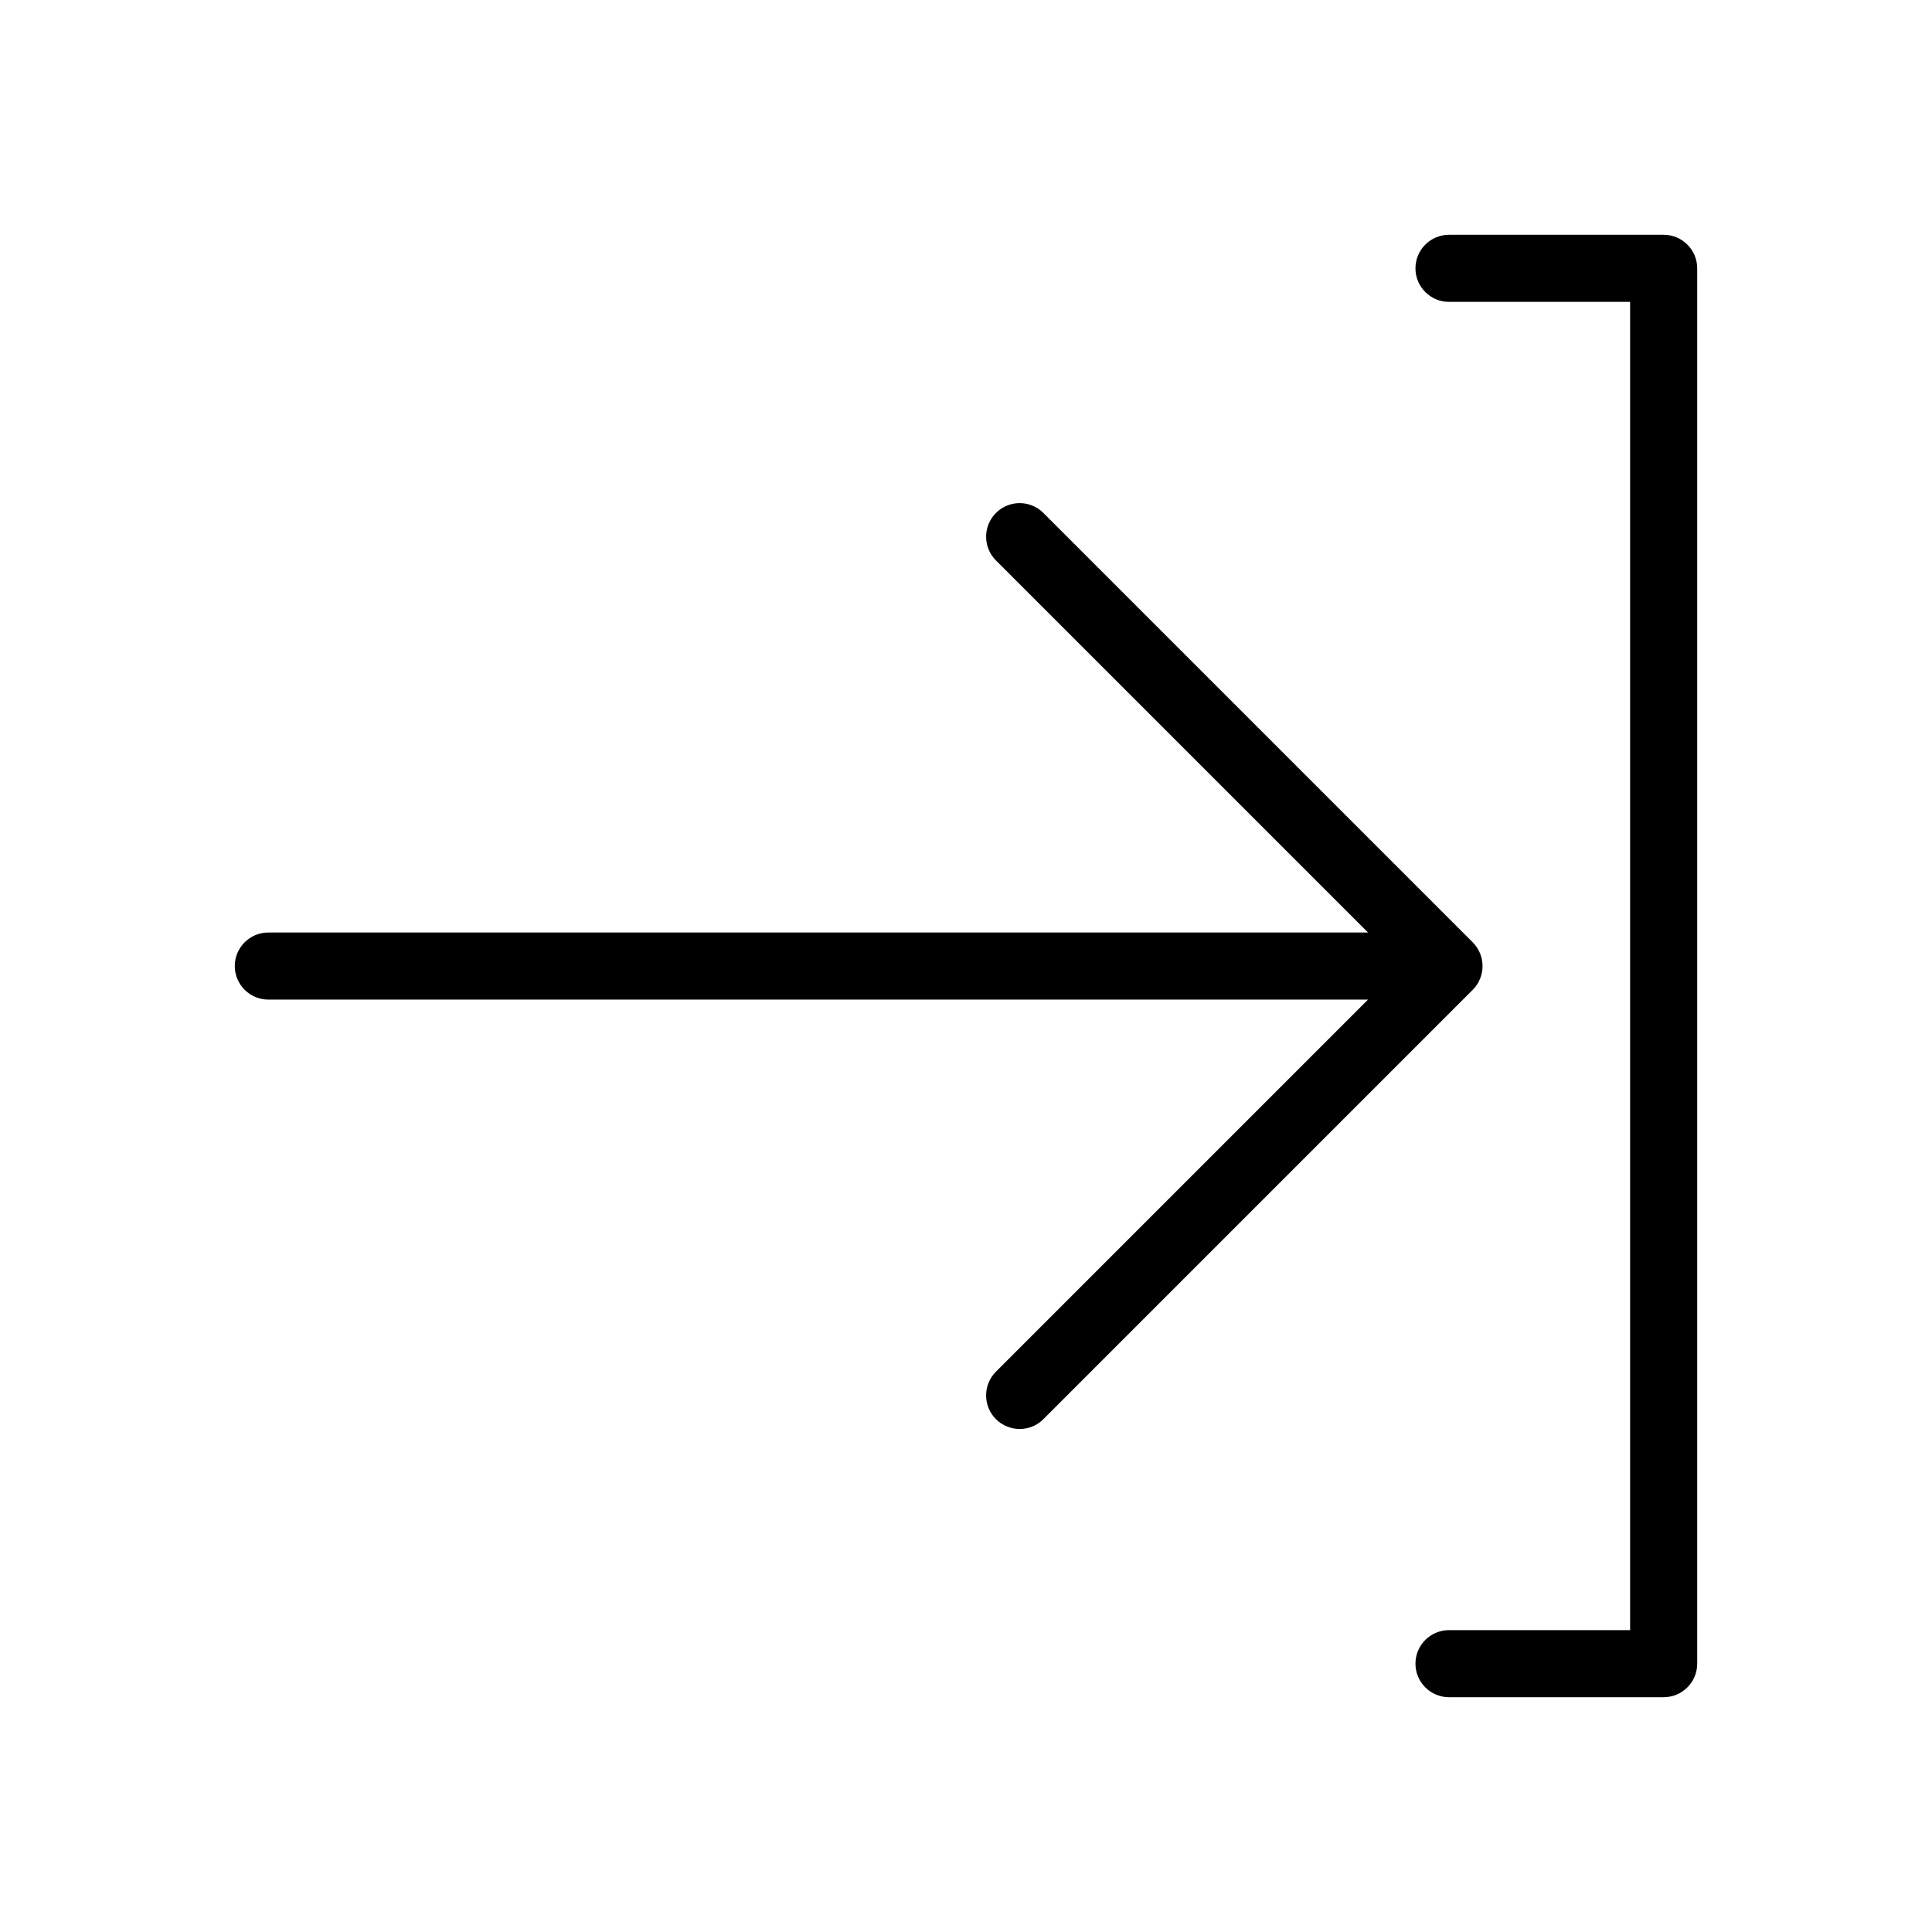
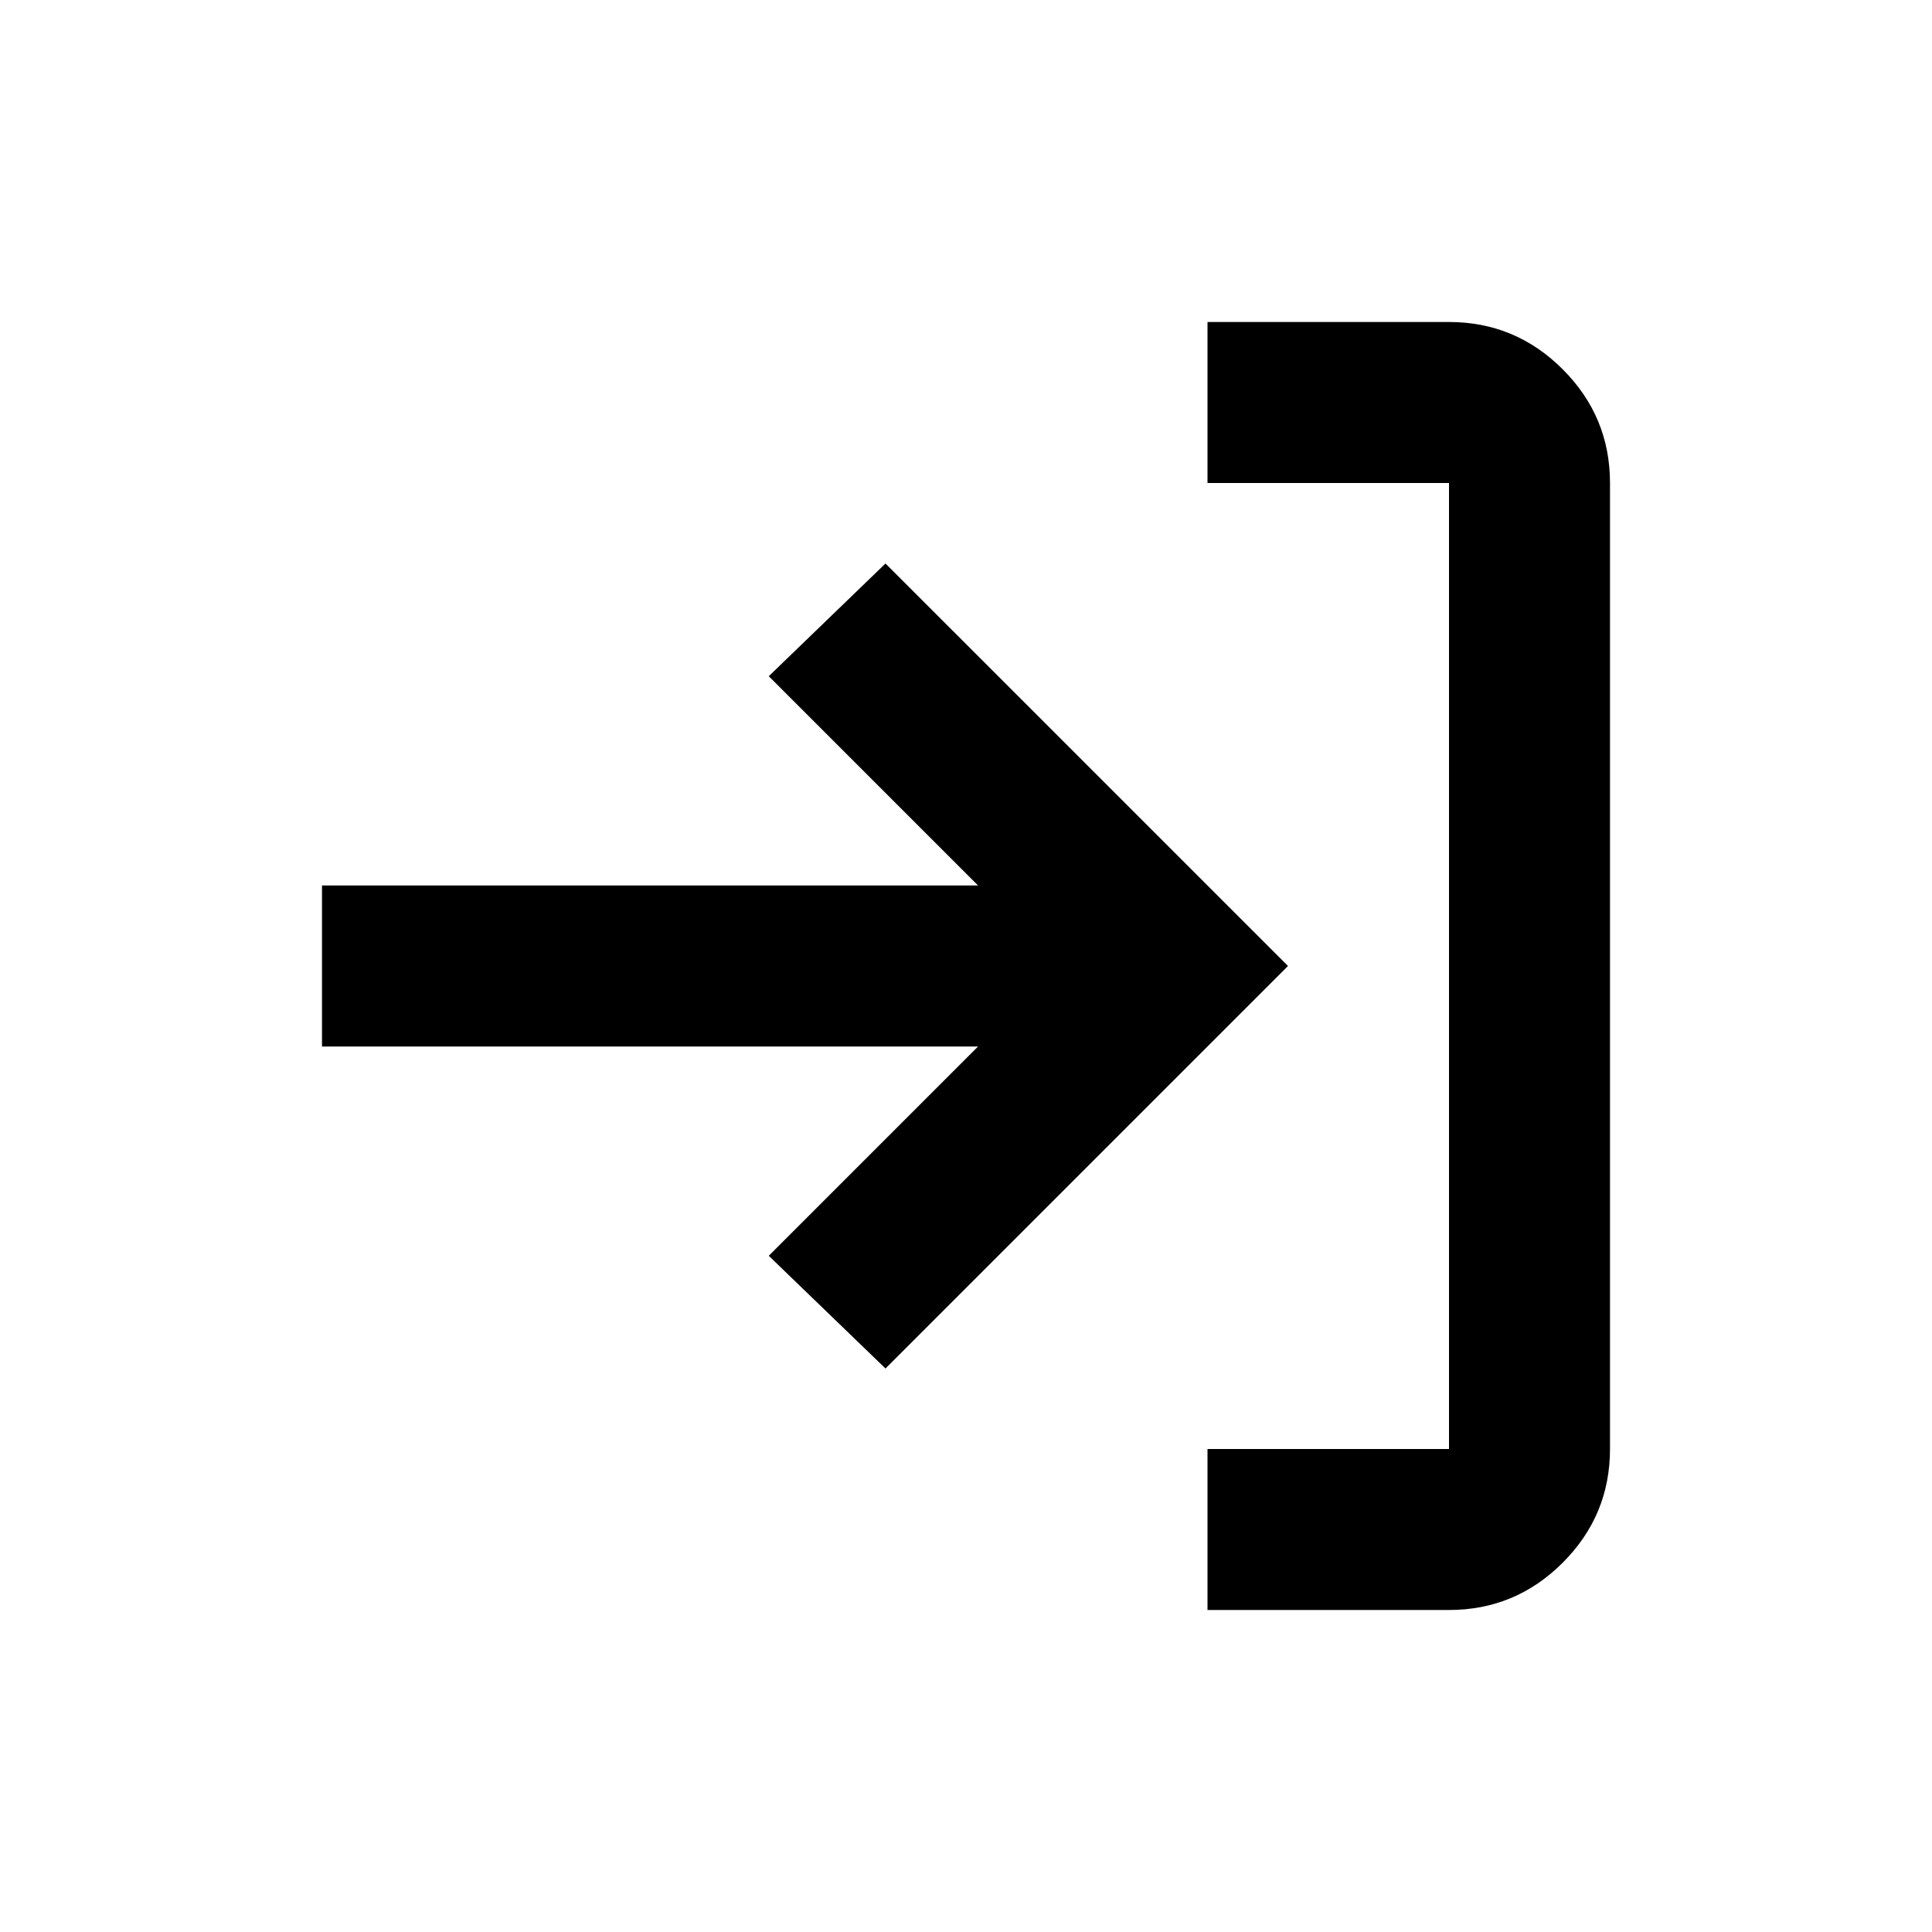
- <svg xmlns="http://www.w3.org/2000/svg" id="uuid-08fe2954-0b79-4e80-919c-27e8fbc26bf4" viewBox="0 0 36 36">
-   <defs>
-     <style>.uuid-68ac22bb-cdc3-441f-ad2c-db83fb846d94{fill:#000;stroke-width:0px;}</style>
-   </defs>
-   <path class="uuid-68ac22bb-cdc3-441f-ad2c-db83fb846d94" d="M31,4.375h-4c-.345,0-.625.28-.625.625s.28.625.625.625h3.375v24.75h-3.375c-.345,0-.625.28-.625.625s.28.625.625.625h4c.345,0,.625-.28.625-.625V5c0-.345-.28-.625-.625-.625Z" />
-   <path class="uuid-68ac22bb-cdc3-441f-ad2c-db83fb846d94" d="M27.442,17.558l-8-8c-.244-.244-.64-.244-.884,0s-.244.641,0,.885l6.933,6.933H5c-.345,0-.625.28-.625.625s.28.625.625.625h20.491l-6.933,6.933c-.244.244-.244.641,0,.885.122.122.282.183.442.183s.32-.06.442-.183l8-8c.244-.244.244-.641,0-.885Z" />
+ <svg xmlns="http://www.w3.org/2000/svg" height="24px" viewBox="0 -960 960 960" width="24px">
+   <g transform="rotate(90 480 -480)">
+     <path fill="#000" d="M440-160v-326L336-382l-56-58 200-200 200 200-56 58-104-104v326h-80ZM160-600v-120q0-33 23.5-56.5T240-800h480q33 0 56.5 23.5T800-720v120h-80v-120H240v120h-80Z" />
+   </g>
</svg>
